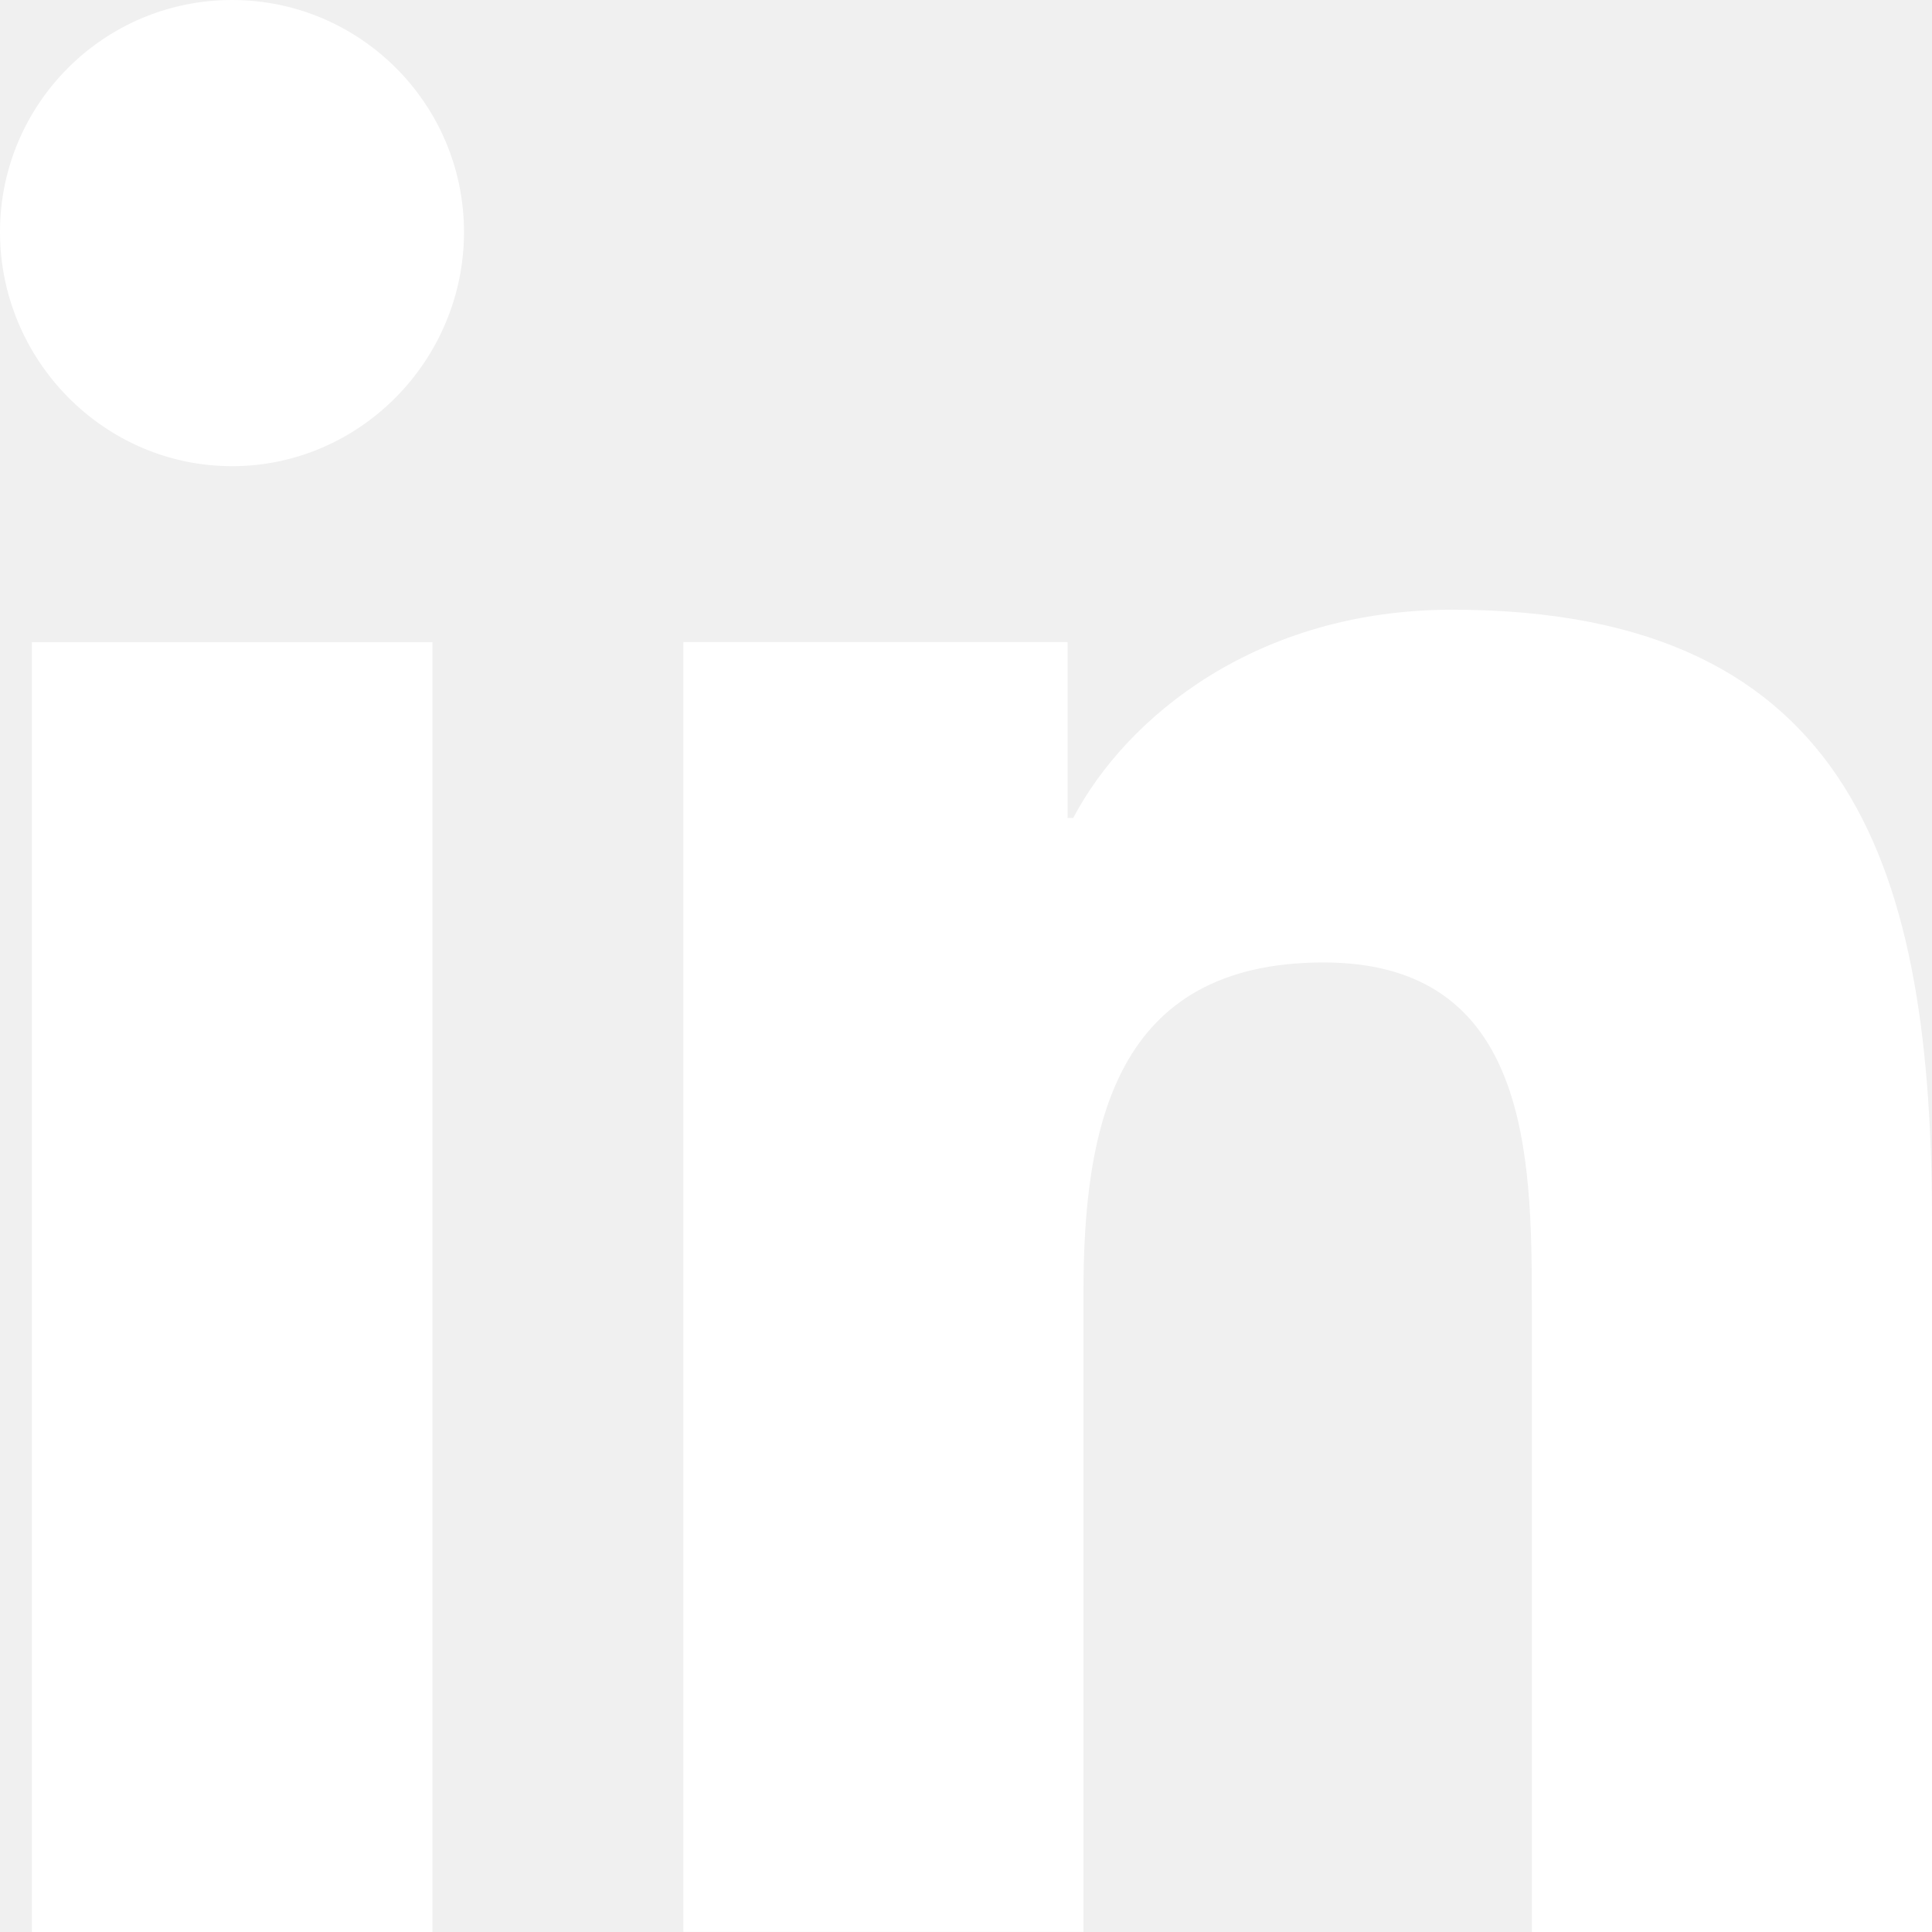
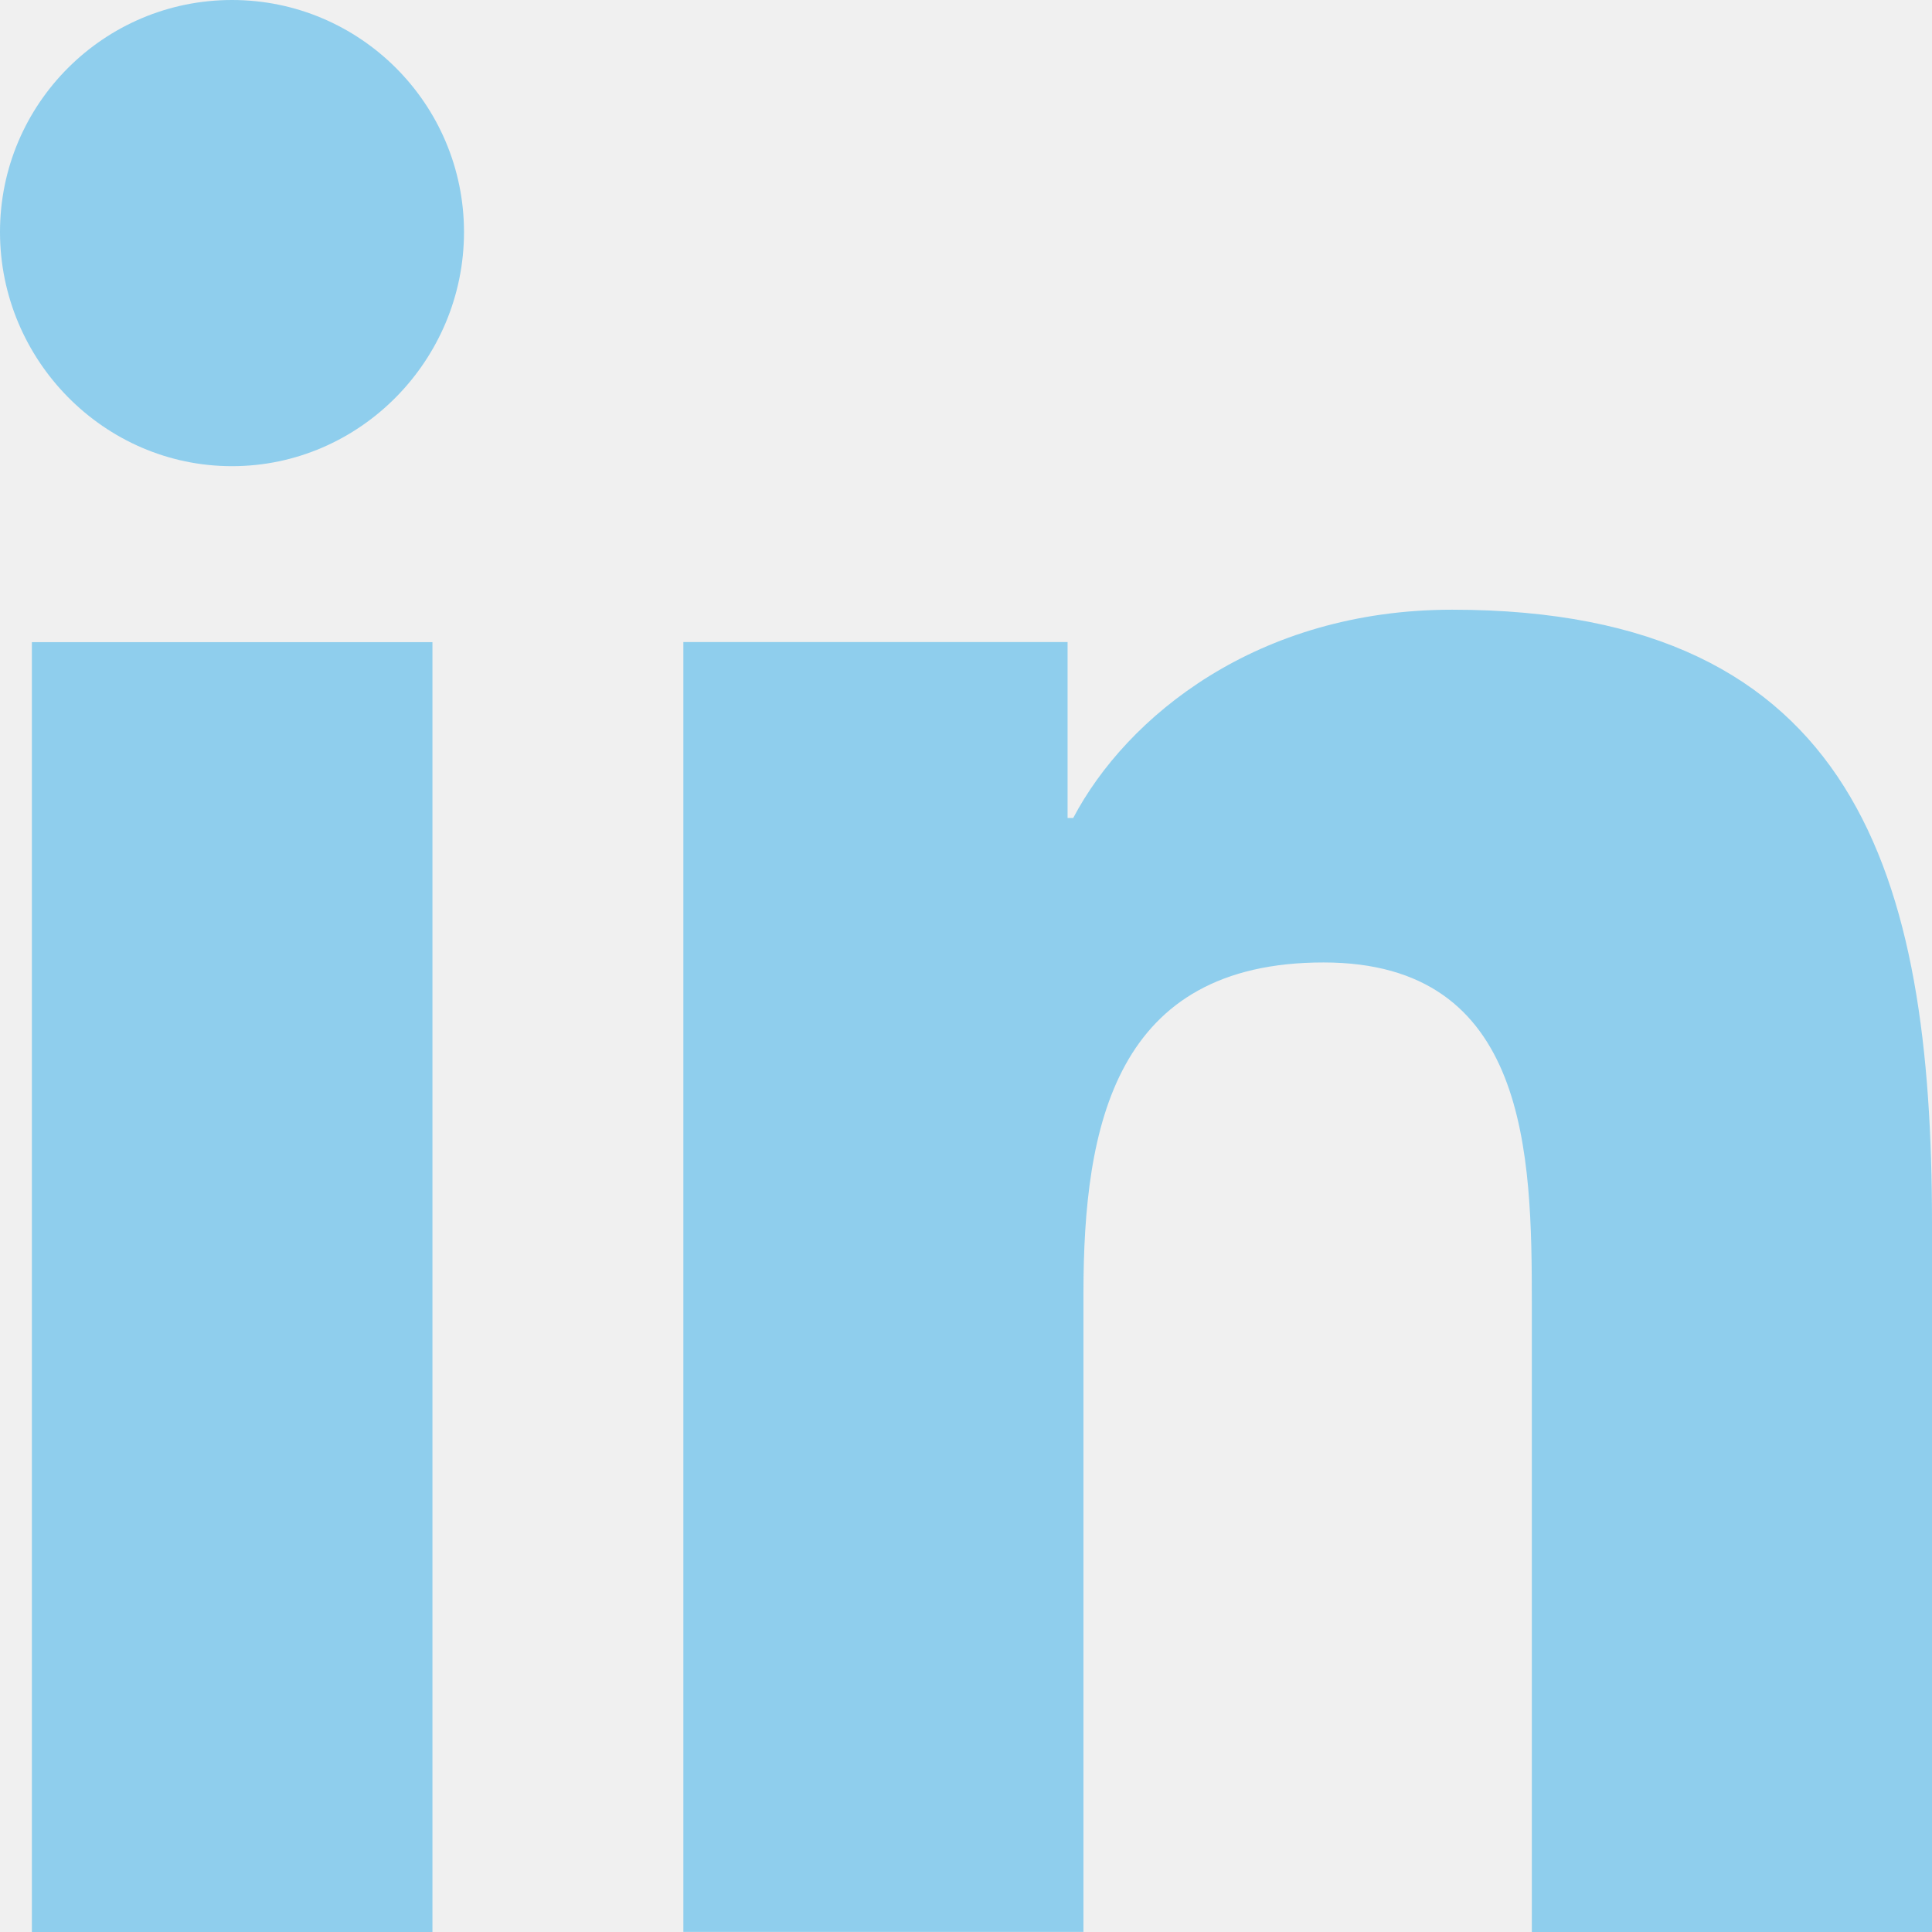
<svg xmlns="http://www.w3.org/2000/svg" enable-background="new 0 0 24 24" height="30" viewBox="0 0 24 24" width="30">
-   <g fill="#FFF">
+   <g fill="#8FCEED">
    <path d="m23.994 24v-.001h.006v-8.802c0-4.306-.927-7.623-5.961-7.623-2.42 0-4.044 1.328-4.707 2.587h-.07v-2.185h-4.773v16.023h4.97v-7.934c0-2.089.396-4.109 2.983-4.109 2.549 0 2.587 2.384 2.587 4.243v7.801z" />
    <path d="m.396 7.977h4.976v16.023h-4.976z" />
    <path d="m2.882 0c-1.591 0-2.882 1.291-2.882 2.882s1.291 2.909 2.882 2.909 2.882-1.318 2.882-2.909c-.001-1.591-1.292-2.882-2.882-2.882z" />
  </g>
</svg>
